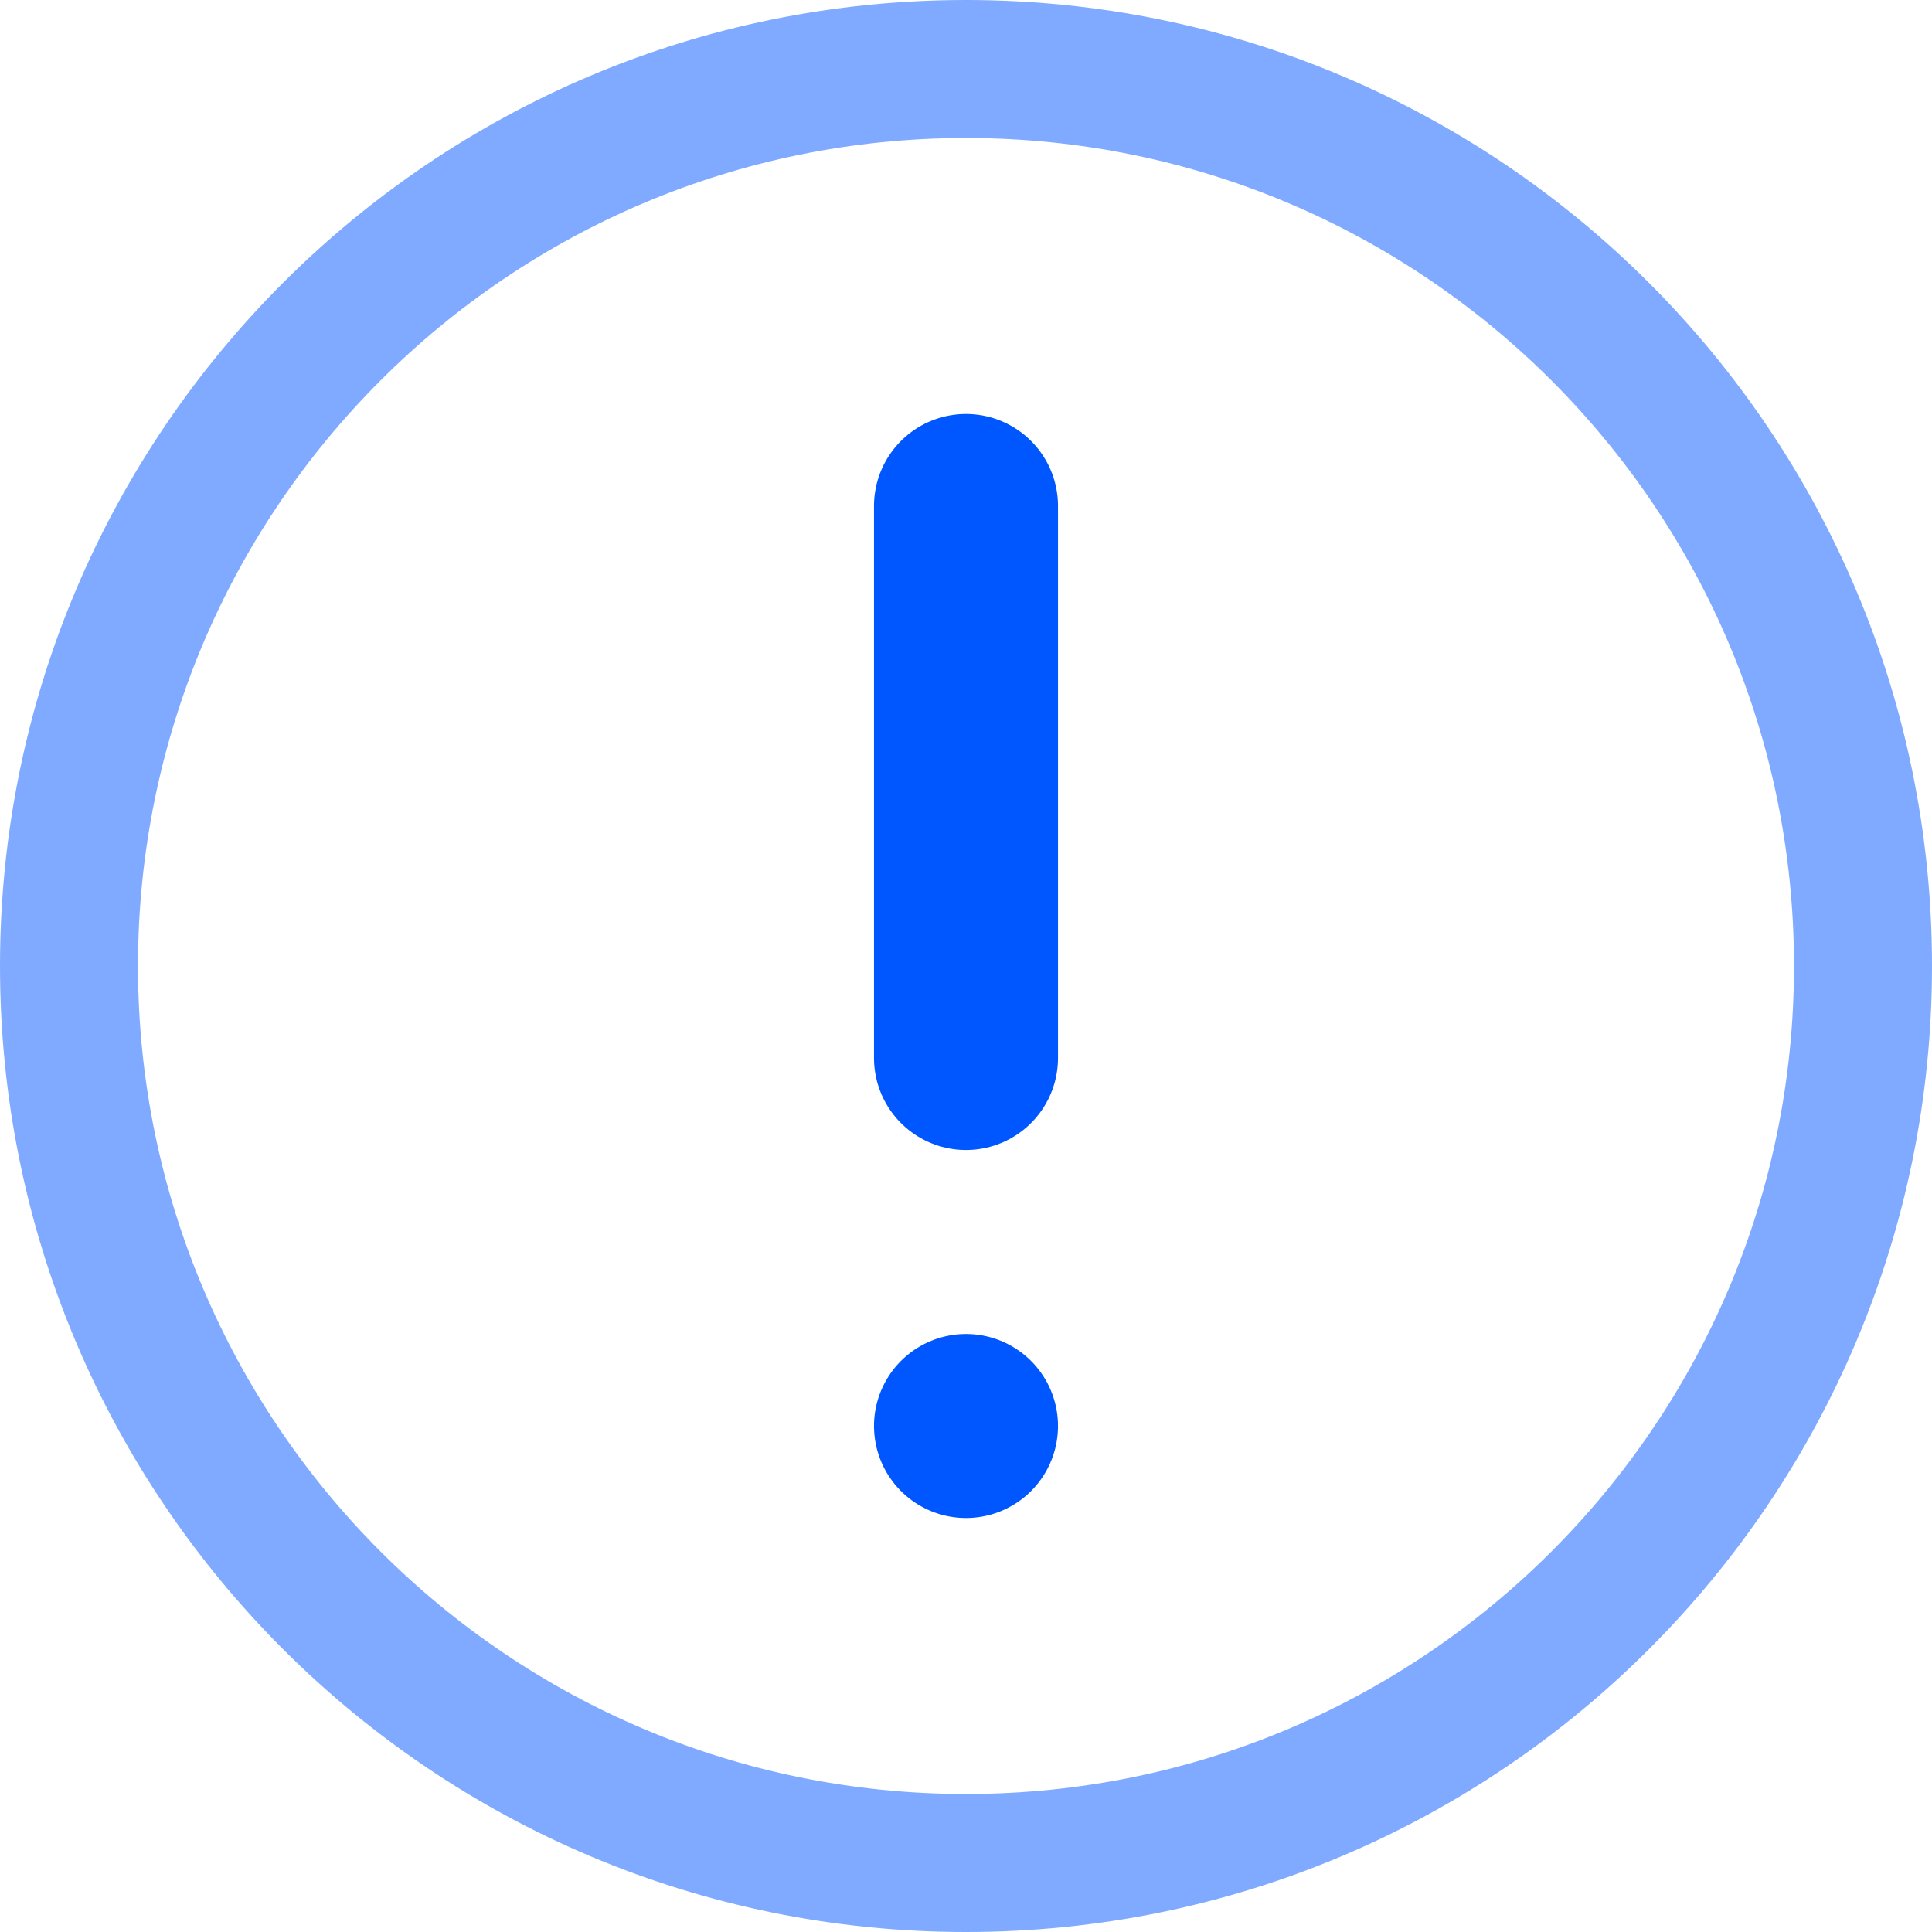
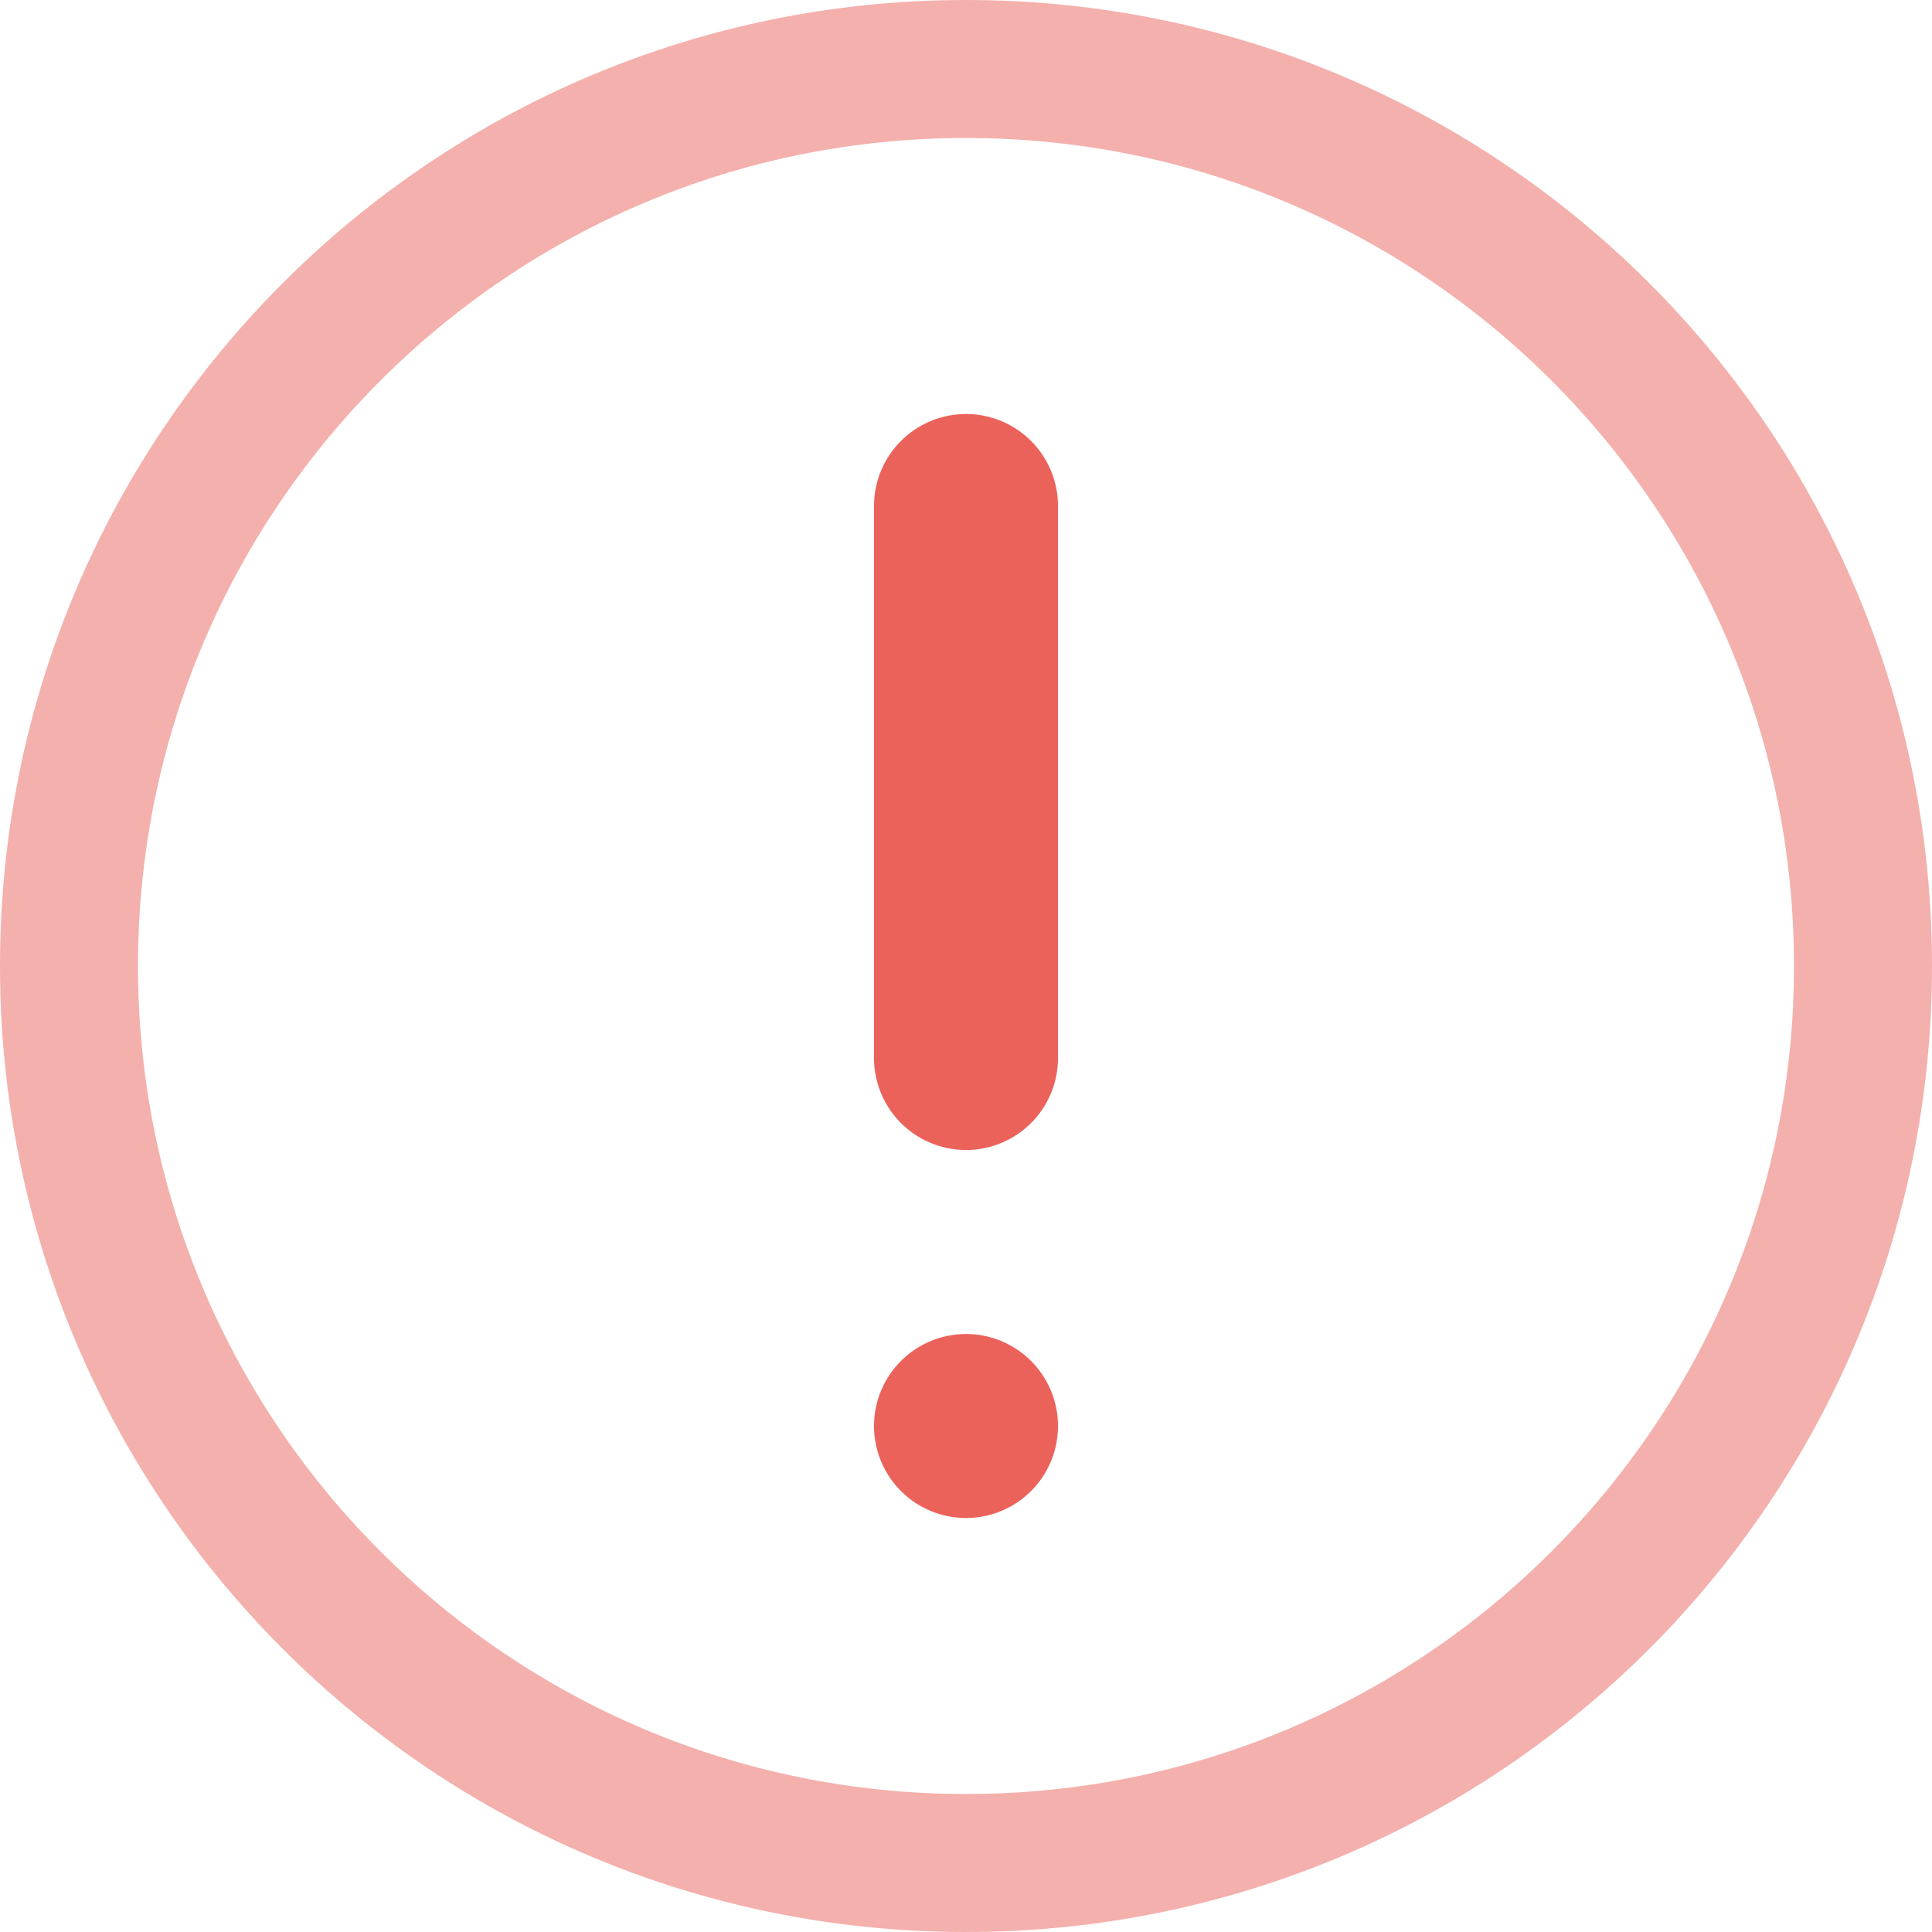
<svg xmlns="http://www.w3.org/2000/svg" width="21" height="21" viewBox="0 0 21 21">
  <g id="Komponente_86_2" transform="translate(21 21) rotate(180)">
    <g id="Gruppe_3763" transform="translate(-1878 -303)">
-       <g id="Ellipse_6" transform="translate(1878 303)" fill="none" stroke="rgba(0,87,255,0.5)" stroke-width="1.5">
+       <g id="Ellipse_6" transform="translate(1878 303)" fill="none" stroke="rgba(235,98,91,0.5)" stroke-width="1.5">
        <circle cx="10.5" cy="10.5" r="10.5" stroke="none" />
        <circle cx="10.5" cy="10.5" r="9.75" fill="none" />
      </g>
    </g>
-     <line id="Linie_13" y2="6" transform="translate(10.5 9.5)" fill="none" stroke="#0057ff" stroke-linecap="round" stroke-width="2" />
-     <line id="Linie_14" transform="translate(10.5 5.5)" fill="none" stroke="#0057ff" stroke-linecap="round" stroke-width="2" />
+     <line id="Linie_13" y2="6" transform="translate(10.5 9.5)" fill="none" stroke="#eb625b" stroke-linecap="round" stroke-width="2" />
+     <line id="Linie_14" transform="translate(10.5 5.5)" fill="none" stroke="#eb625b" stroke-linecap="round" stroke-width="2" />
  </g>
</svg>
